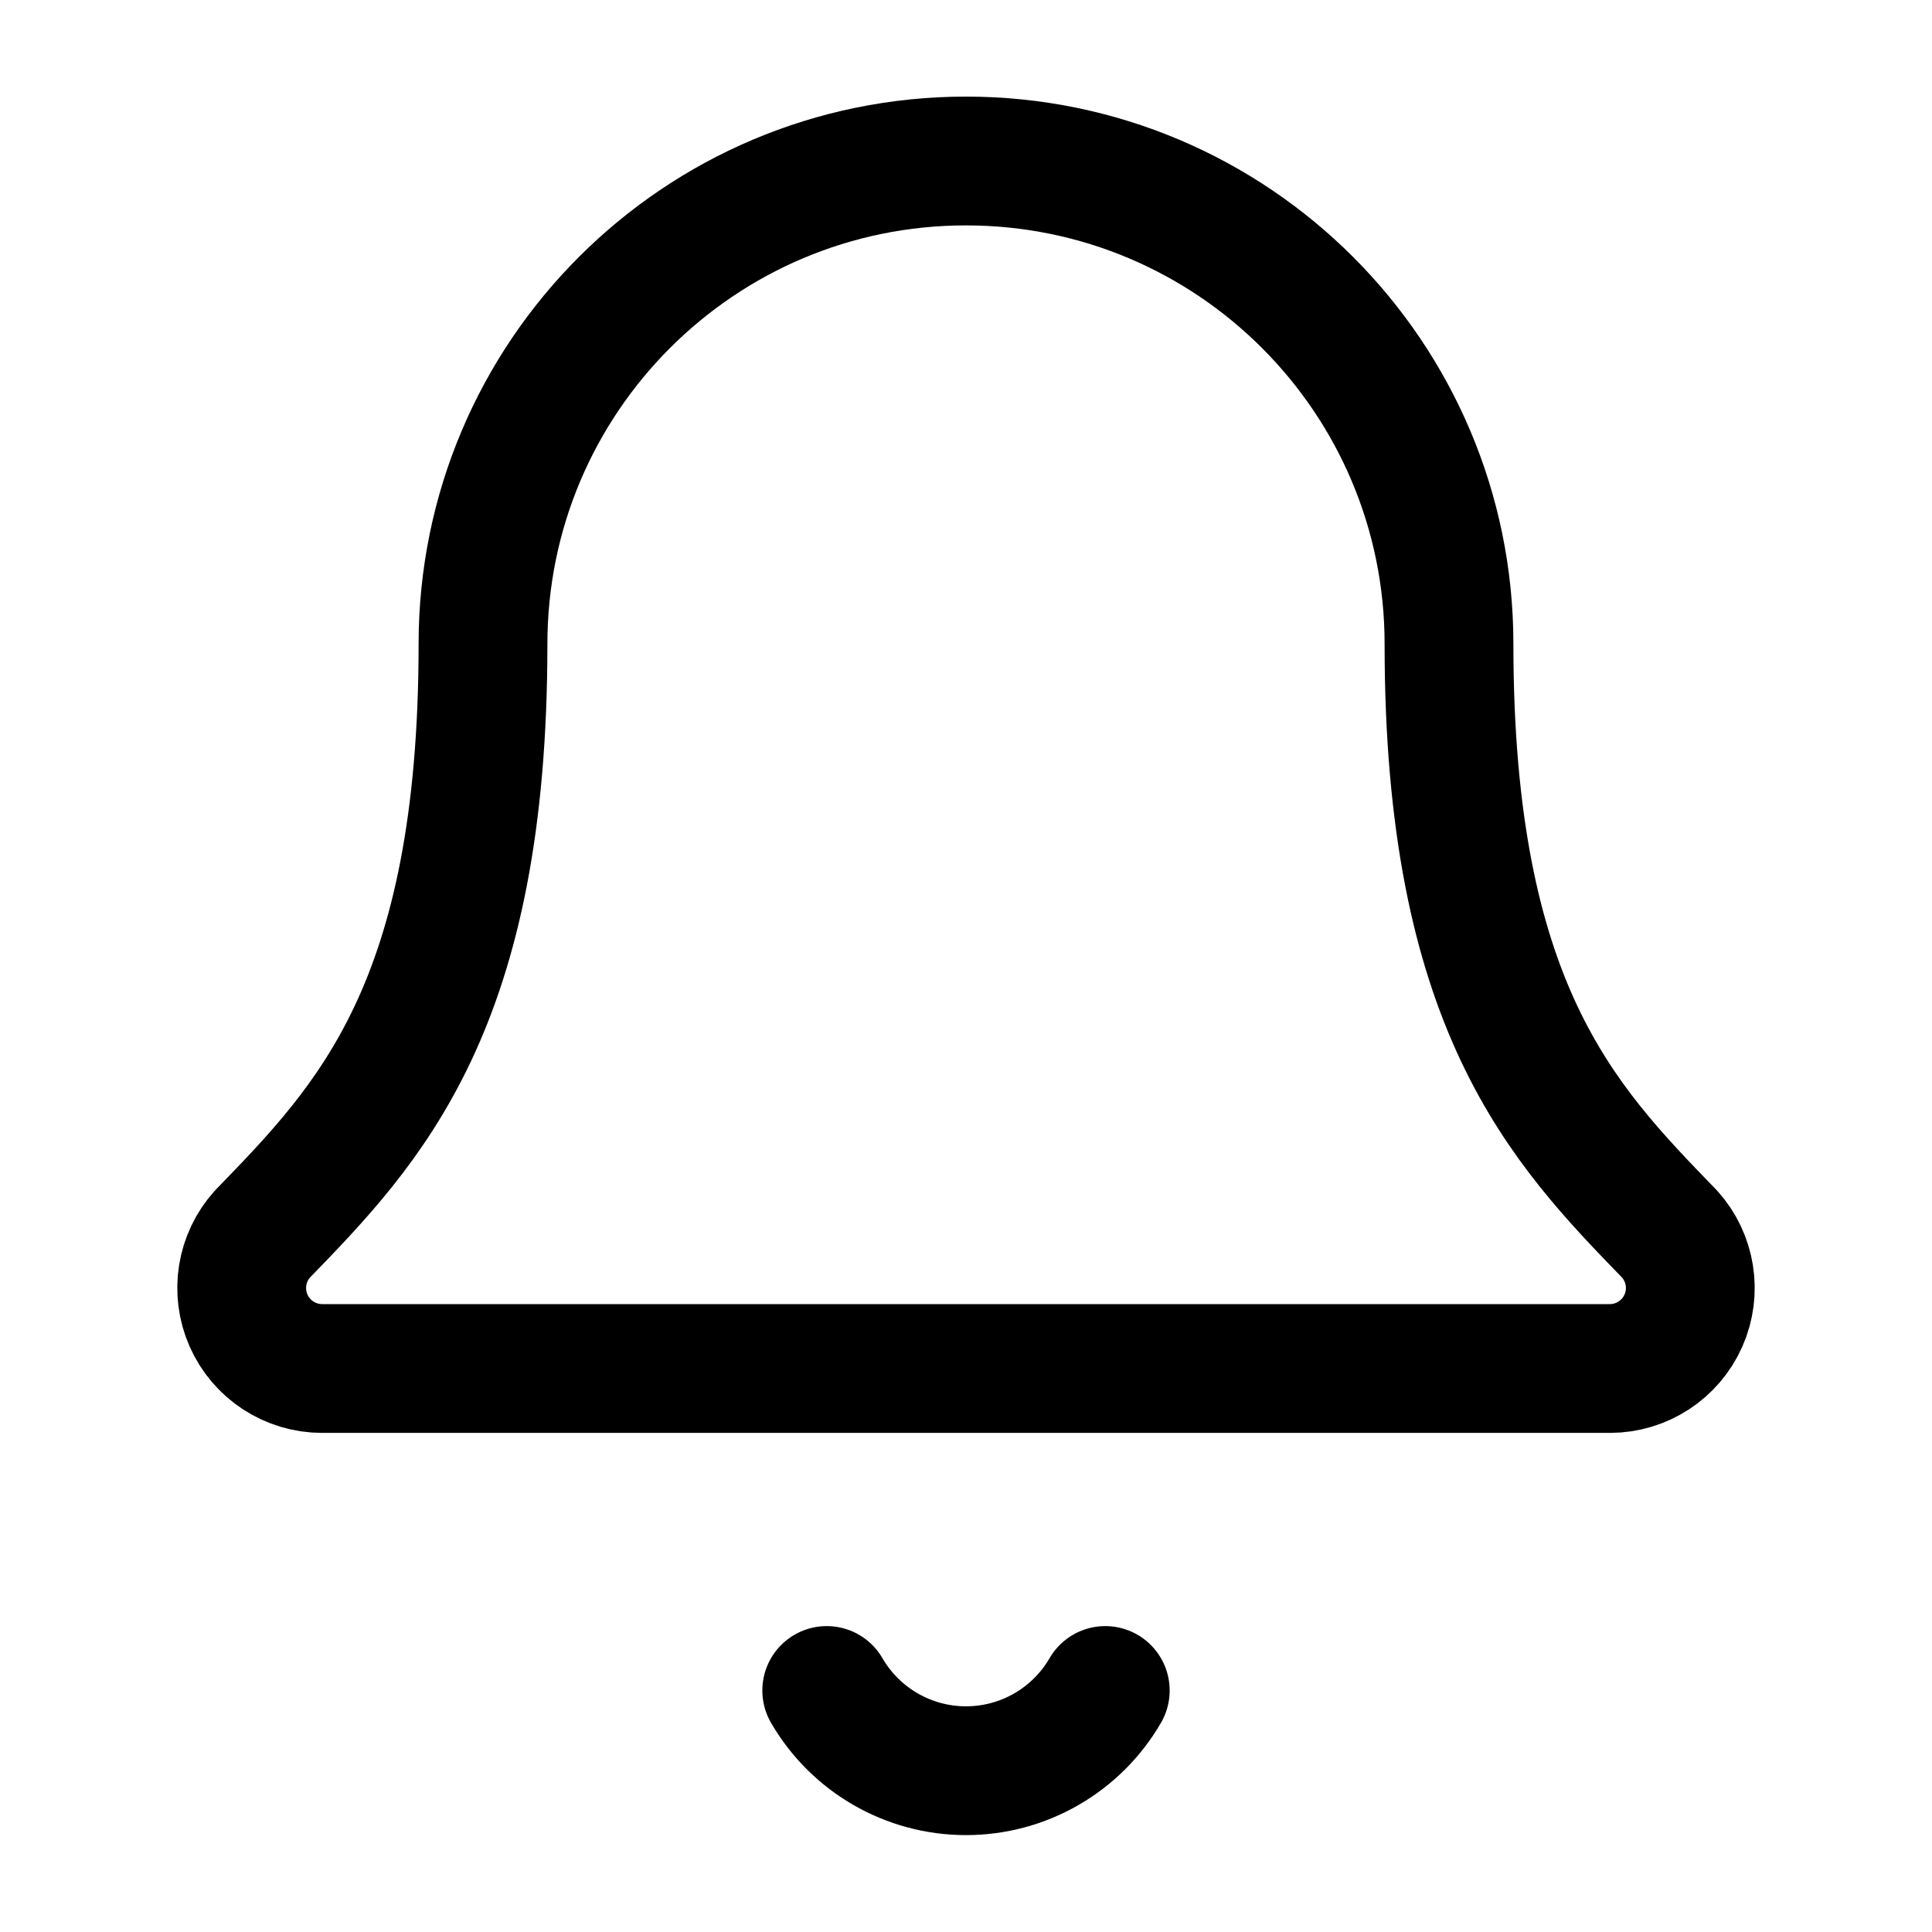
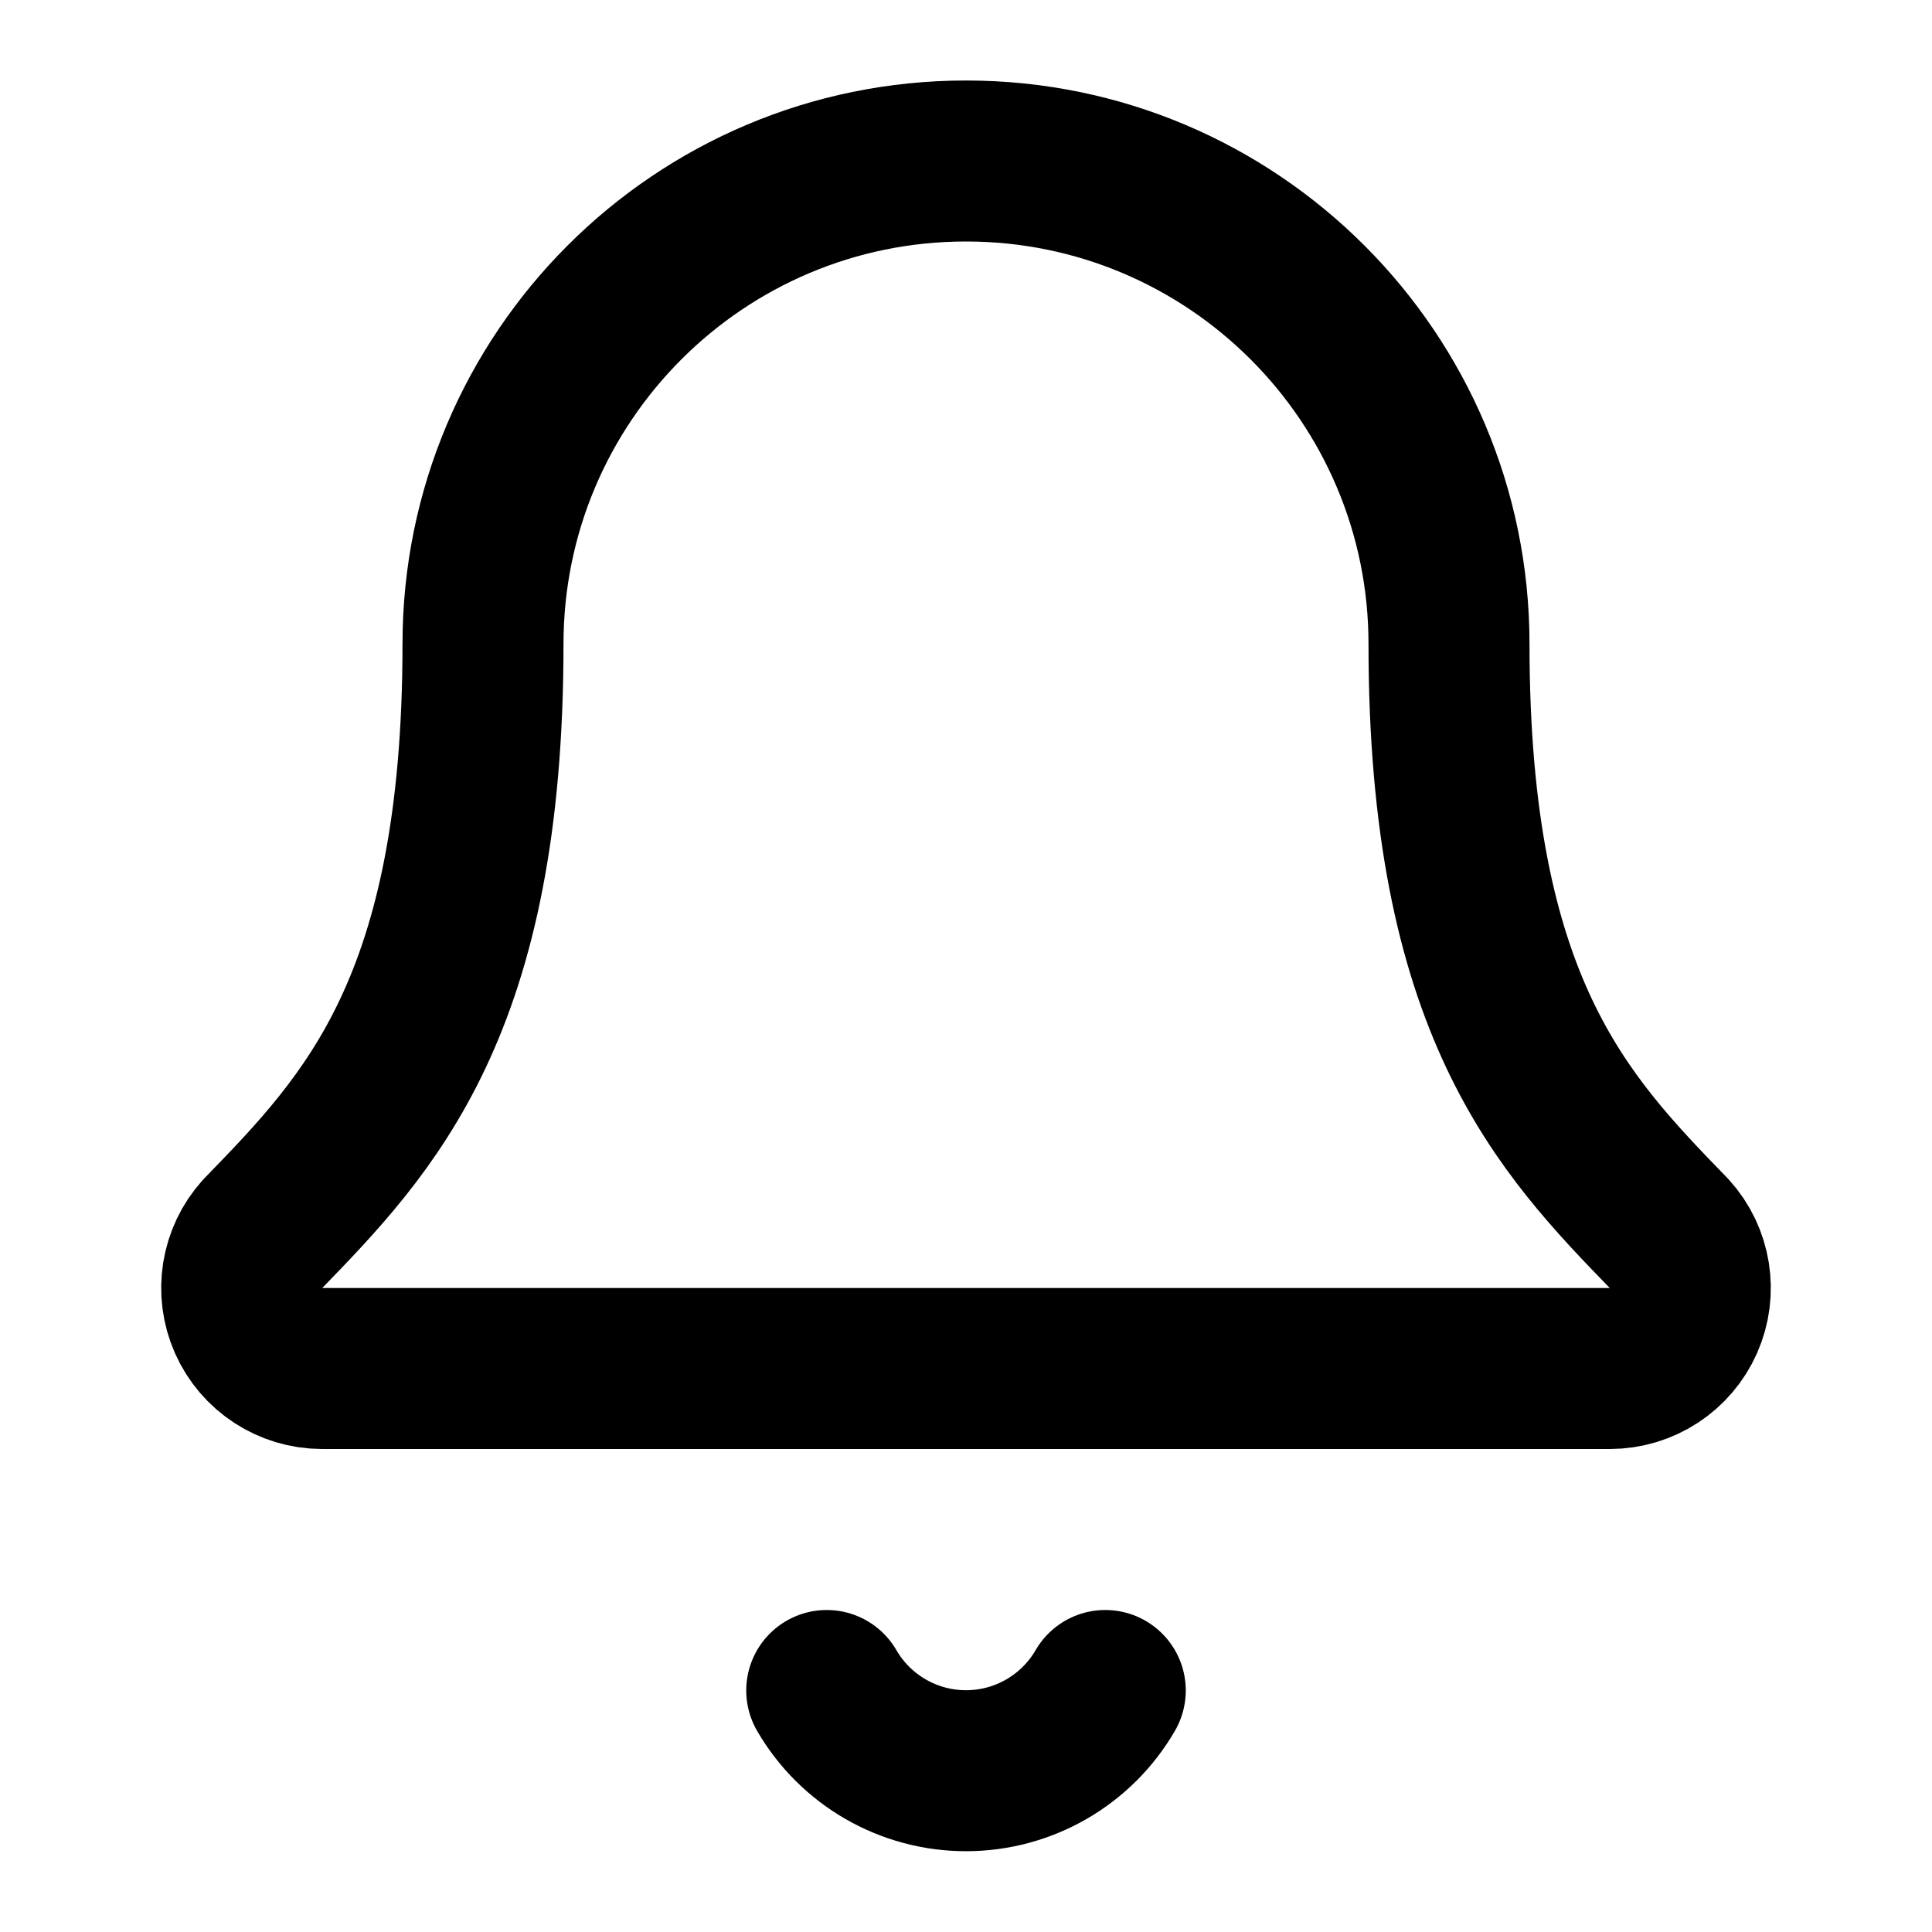
- <svg xmlns="http://www.w3.org/2000/svg" fill="none" stroke="#000" stroke-width="1.6" stroke-linecap="round" stroke-linejoin="round" viewBox="0 0 24 24">
+ <svg xmlns="http://www.w3.org/2000/svg" fill="none" stroke="#000" stroke-width="2" stroke-linecap="round" stroke-linejoin="round" viewBox="0 0 24 24">
  <path d="M10.27 21a2 2 0 0 0 3.46 0" />
  <path d="M3.26 15.33A1 1 0 0 0 4 17h16a1 1 0 0 0 .74-1.67C19.41 13.96 18 12.5 18 8A6 6 0 0 0 6 8c0 4.5-1.41 5.96-2.74 7.33" />
</svg>
